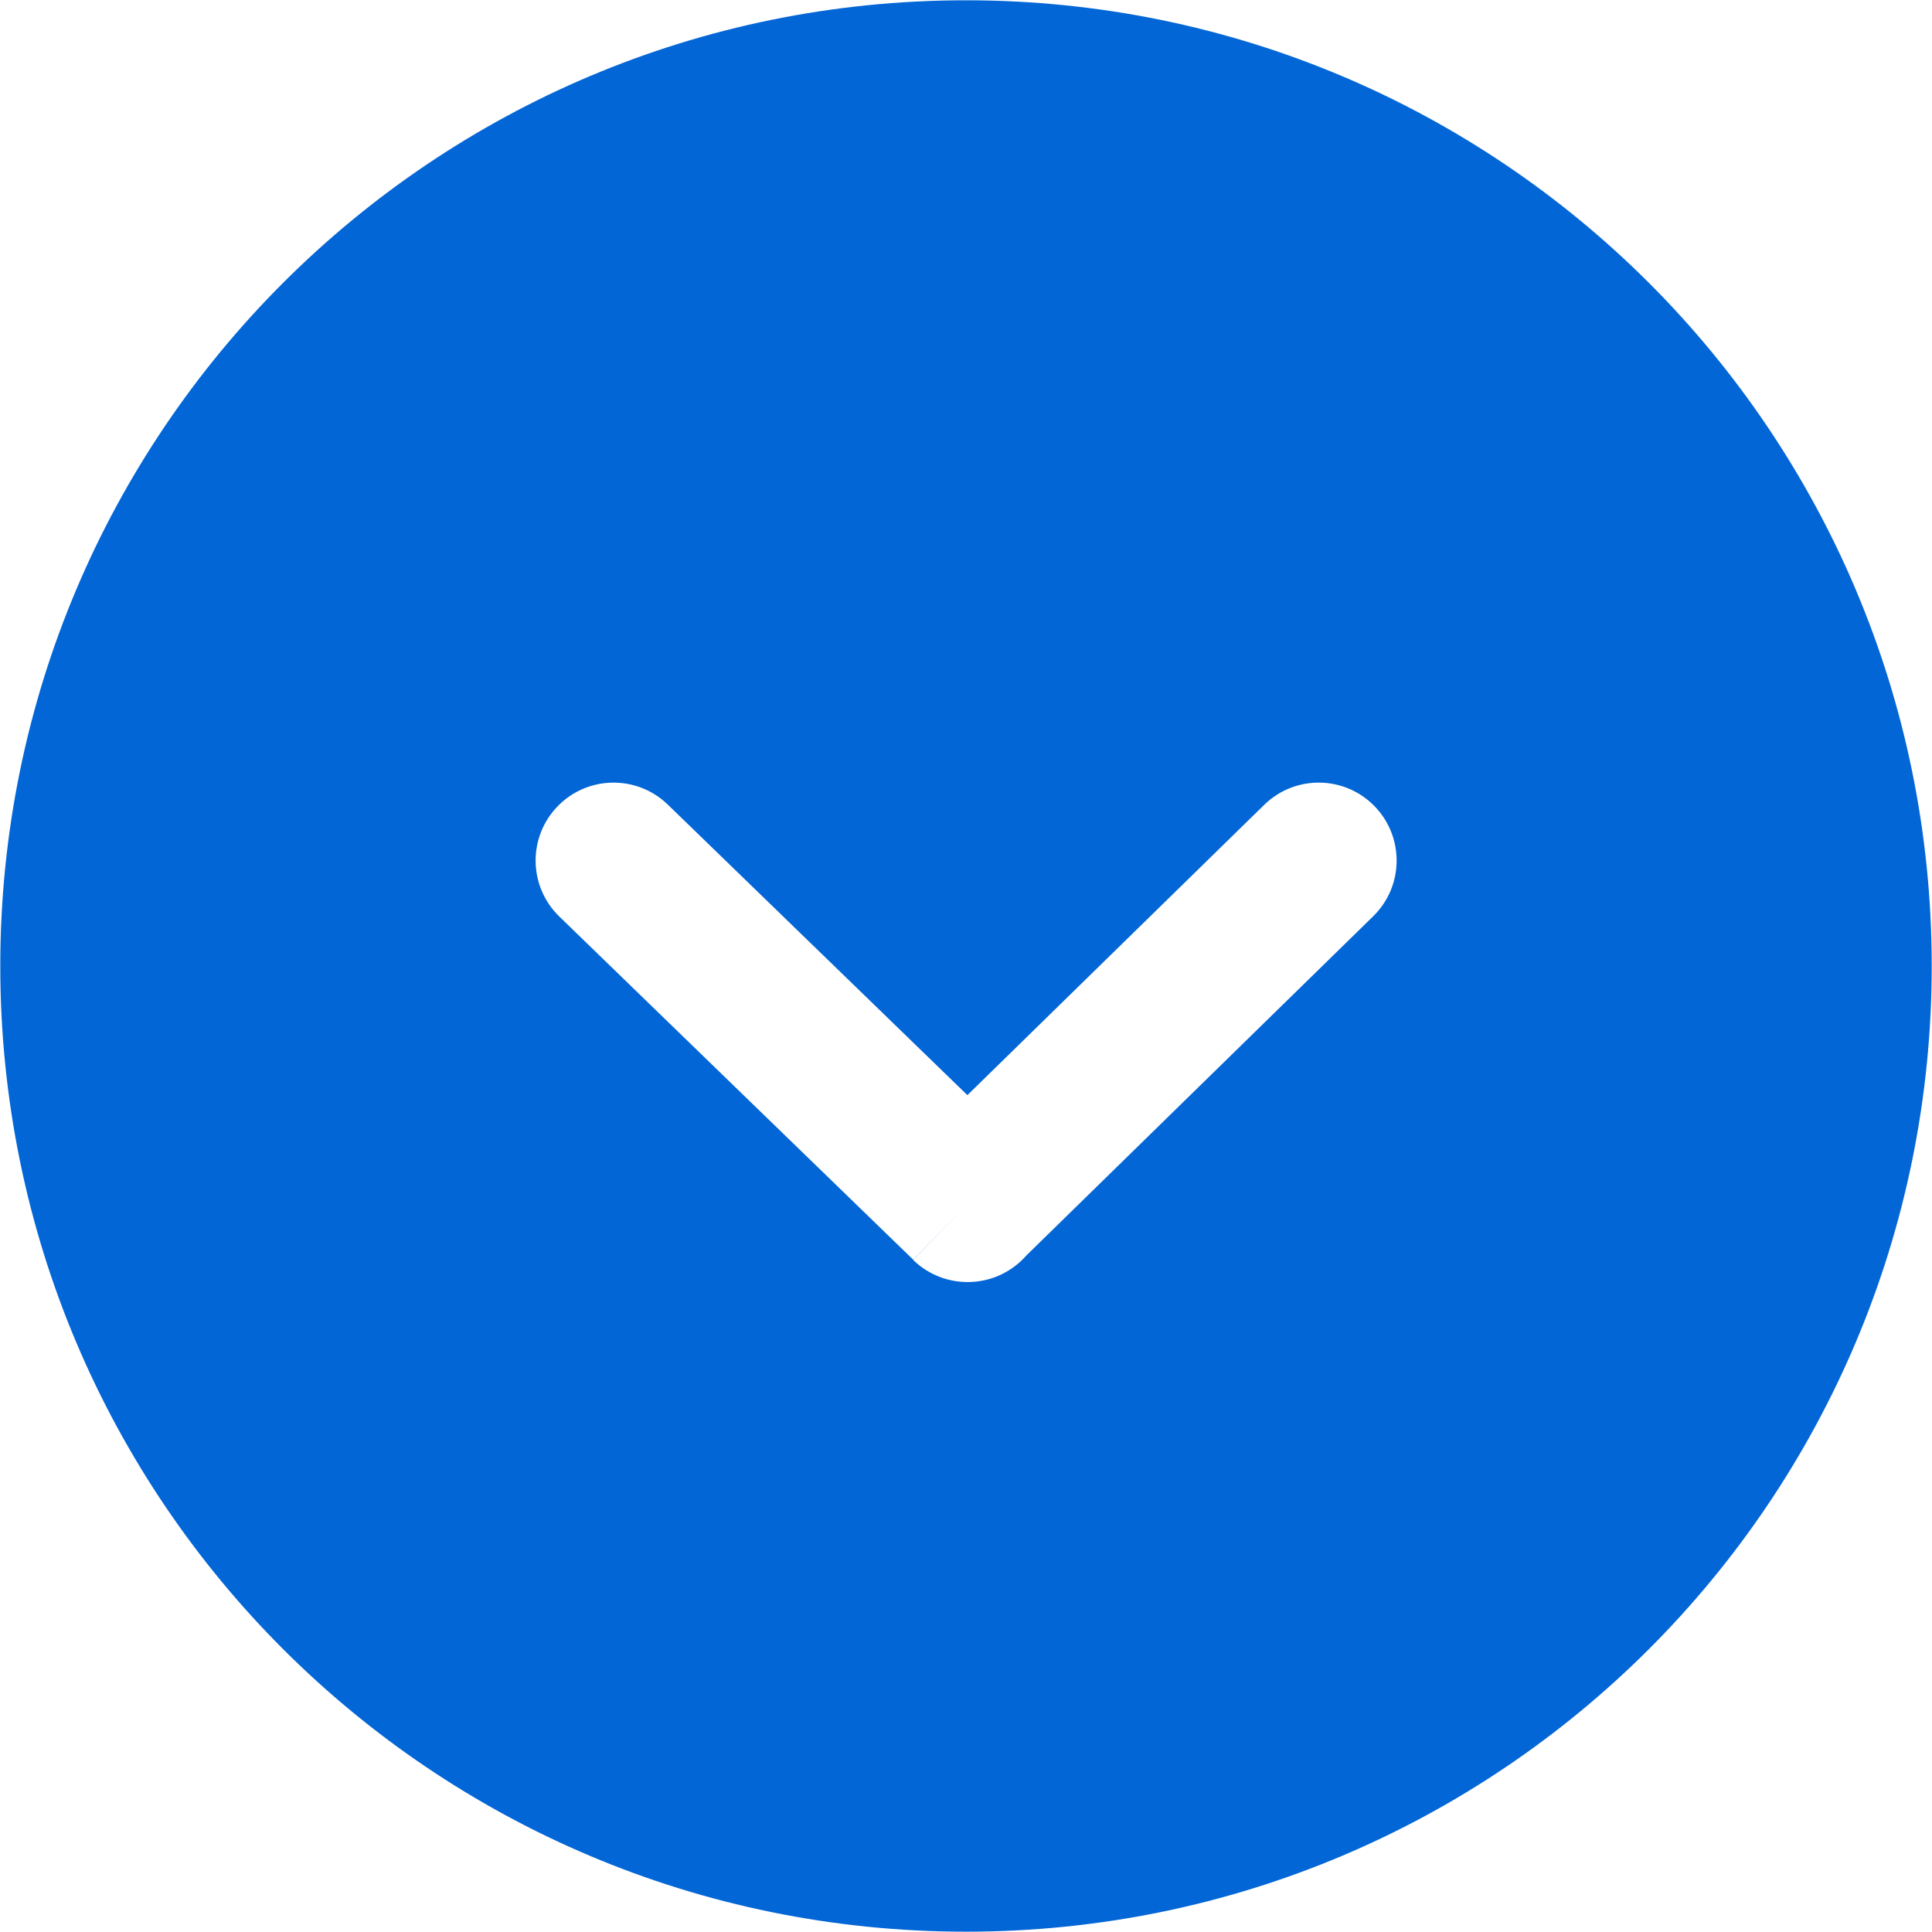
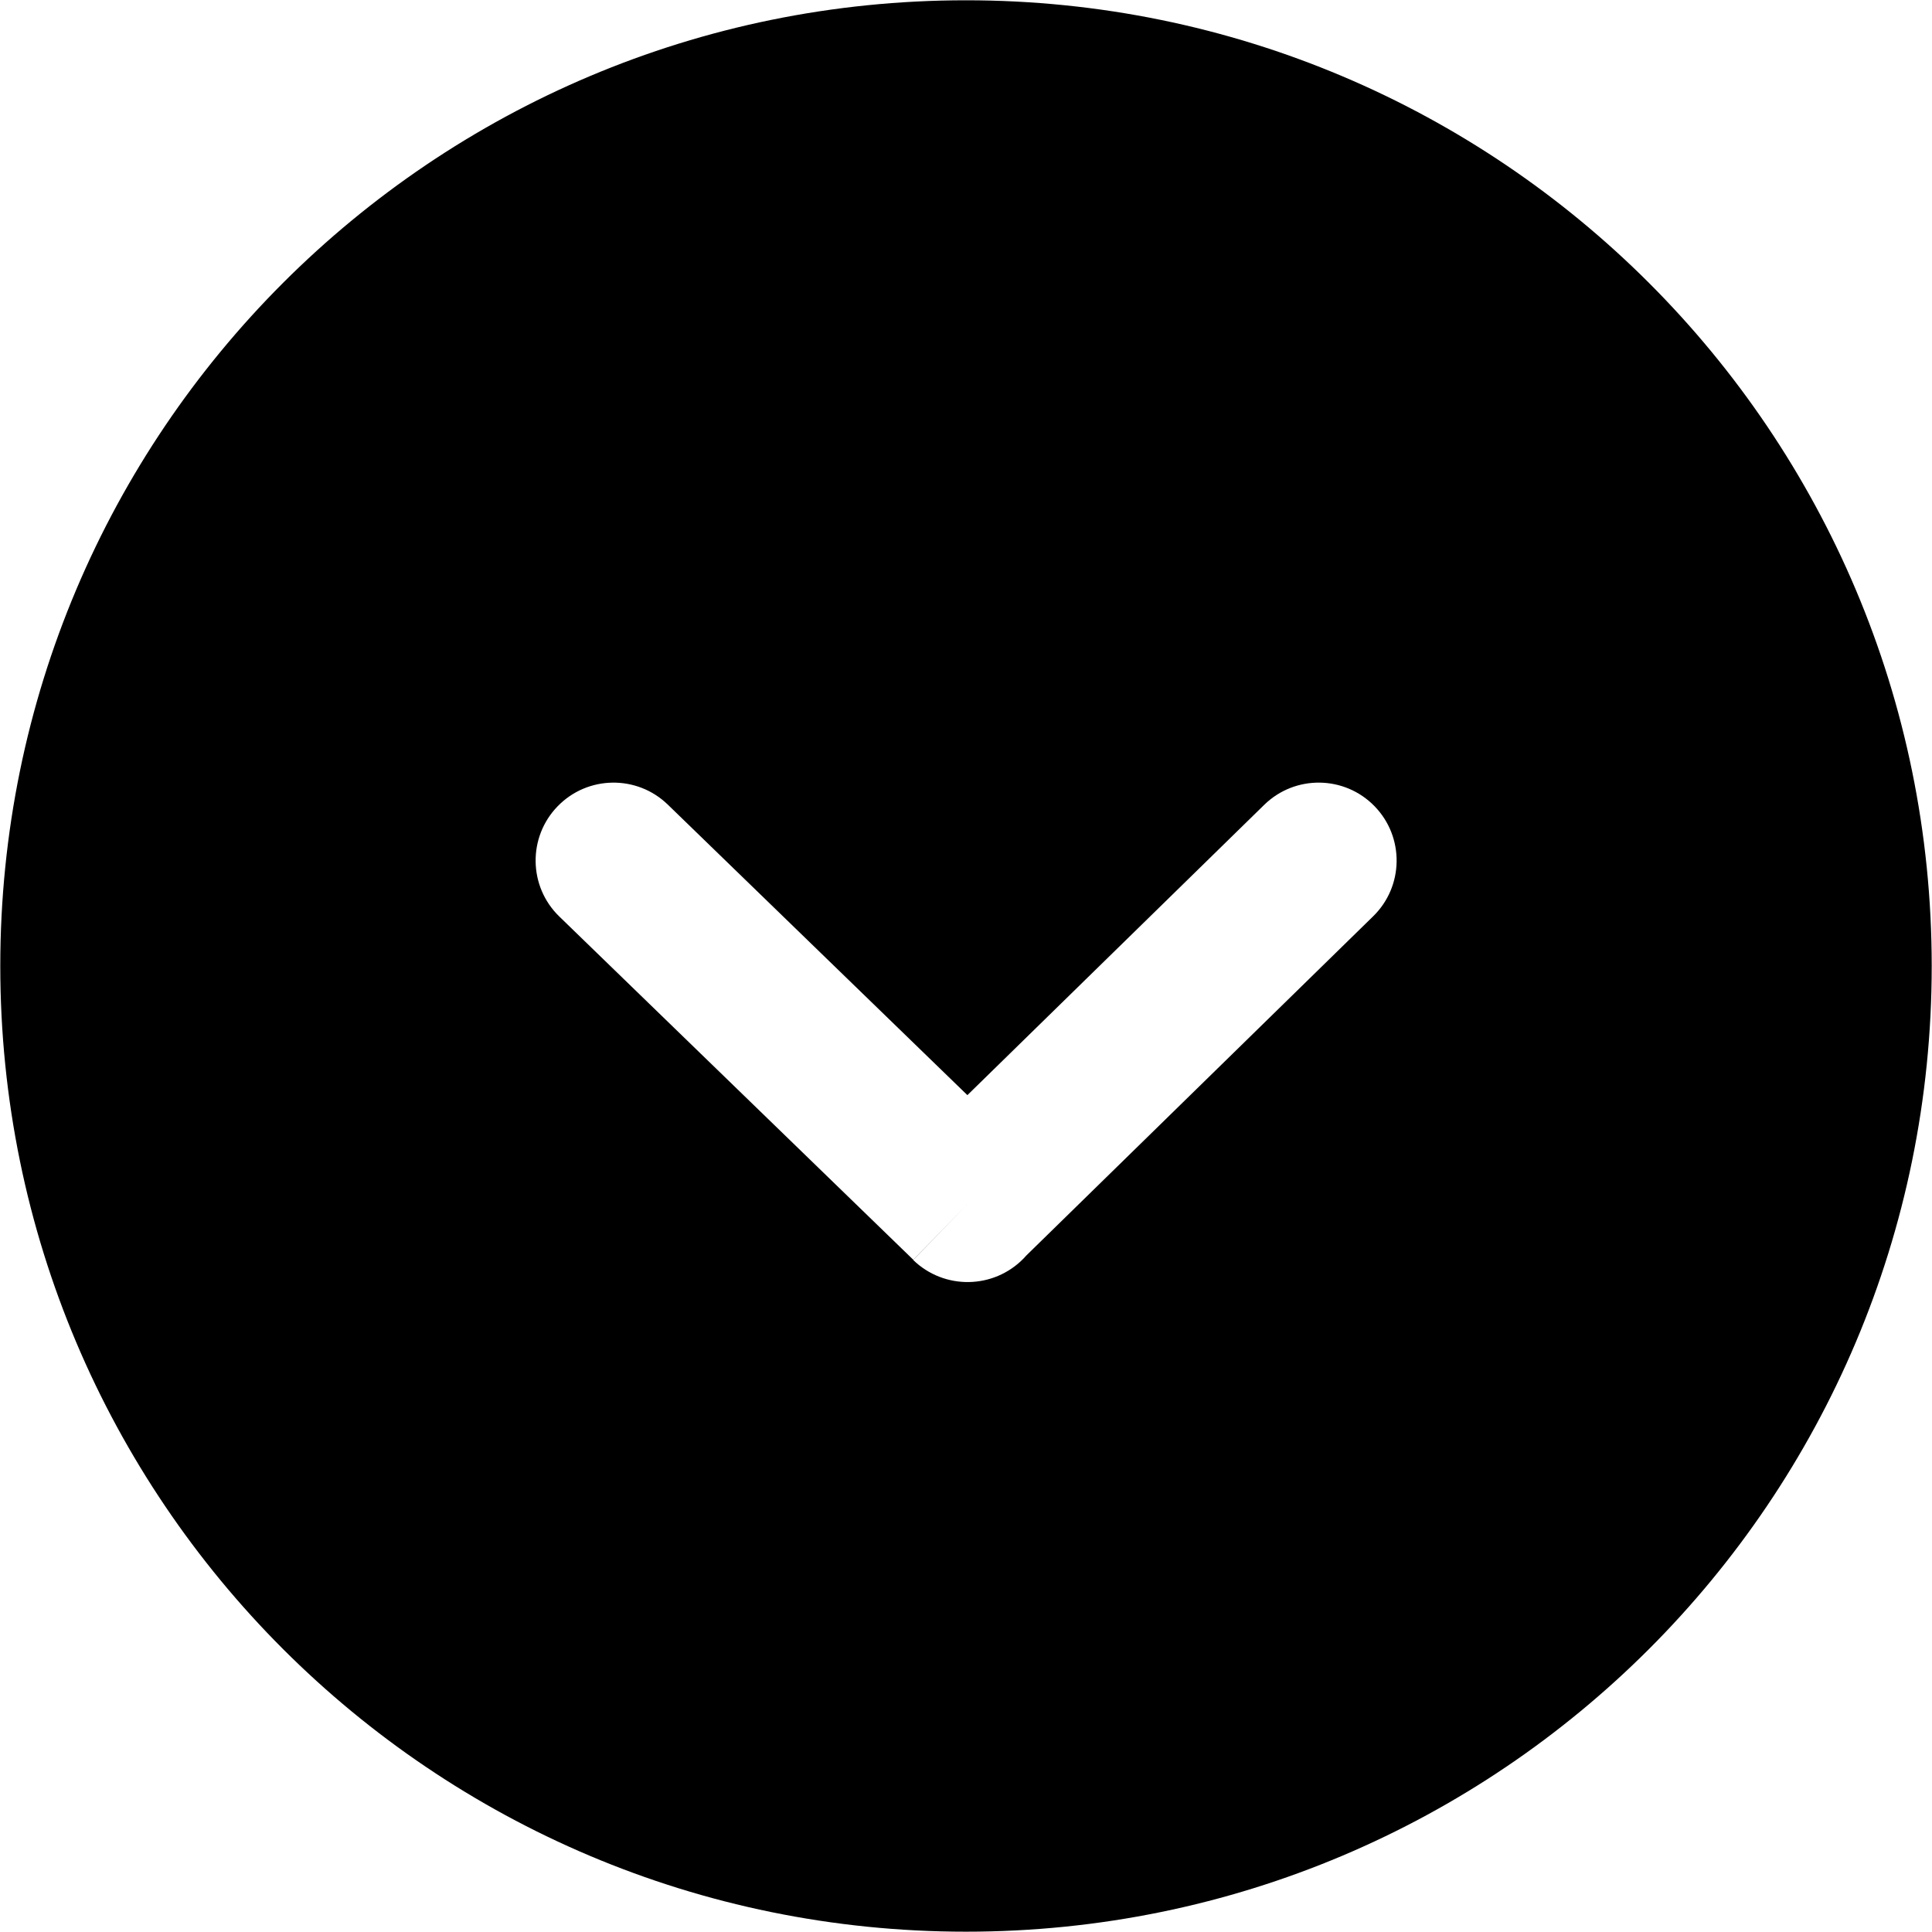
- <svg xmlns="http://www.w3.org/2000/svg" fill="#0366d6" version="1.1" id="Layer_1" x="0px" y="0px" width="122.883px" height="122.882px" viewBox="0 0 122.883 122.882" enable-background="new 0 0 122.883 122.882" xml:space="preserve">
+ <svg xmlns="http://www.w3.org/2000/svg" fill="$blue" version="1.1" id="Layer_1" x="0px" y="0px" width="122.883px" height="122.882px" viewBox="0 0 122.883 122.882" enable-background="new 0 0 122.883 122.882" xml:space="preserve">
  <g>
    <path d="M0,61.441L0,61.441l0.018-0.001c0-16.975,6.872-32.334,17.98-43.443C29.106,6.89,44.465,0.018,61.44,0.018V0h0.001h0.001 v0.018c16.974,0,32.335,6.872,43.443,17.98s17.98,26.467,17.98,43.441h0.018v0.002l0,0h-0.018c0,16.976-6.873,32.335-17.98,43.443 c-11.109,11.107-26.467,17.979-43.442,17.979v0.018h-0.002l0,0v-0.018c-16.975,0-32.335-6.872-43.443-17.98 C6.89,93.775,0.018,78.417,0.018,61.442L0,61.441L0,61.441L0,61.441z M42.48,51.182c-1.962-1.909-5.101-1.865-7.009,0.097 s-1.865,5.101,0.097,7.009l22.521,21.839l3.456-3.553l-3.46,3.568c1.971,1.911,5.117,1.862,7.029-0.108 c0.055-0.058,0.109-0.115,0.16-0.175L87.33,58.288c1.963-1.908,2.006-5.046,0.098-7.009s-5.047-2.006-7.01-0.097L61.53,69.655 L42.48,51.182L42.48,51.182z" />
  </g>
</svg>
